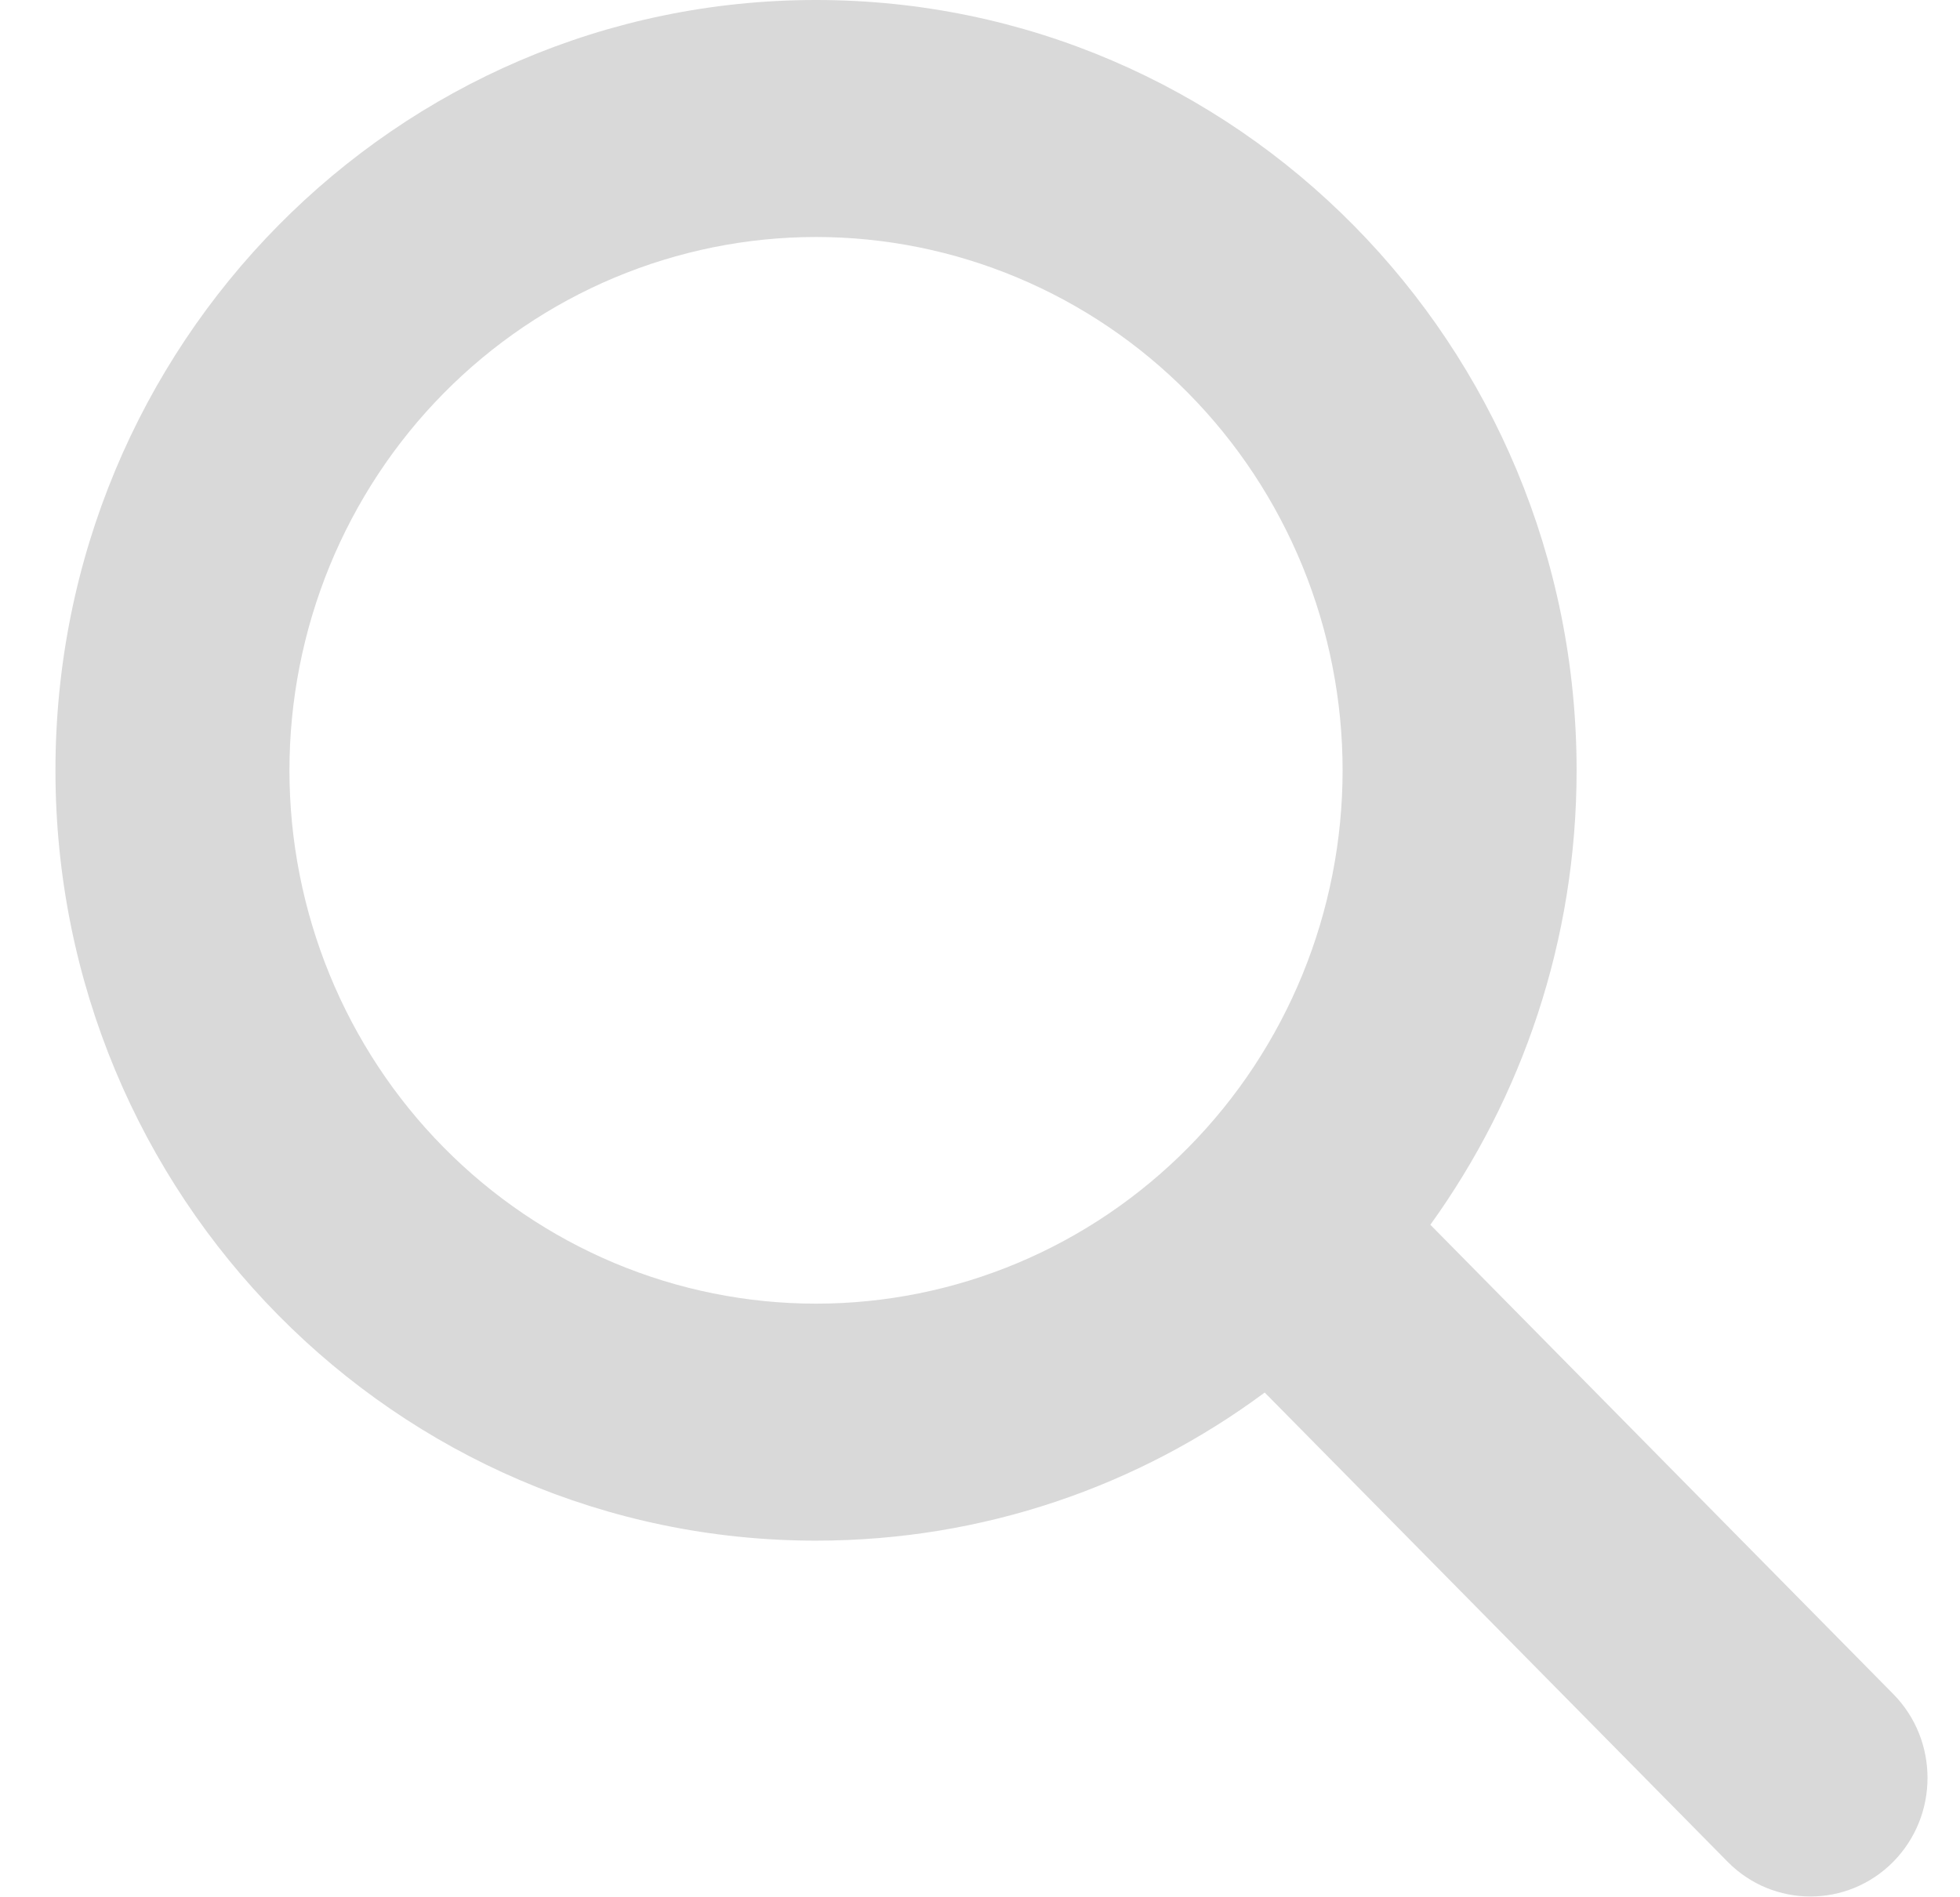
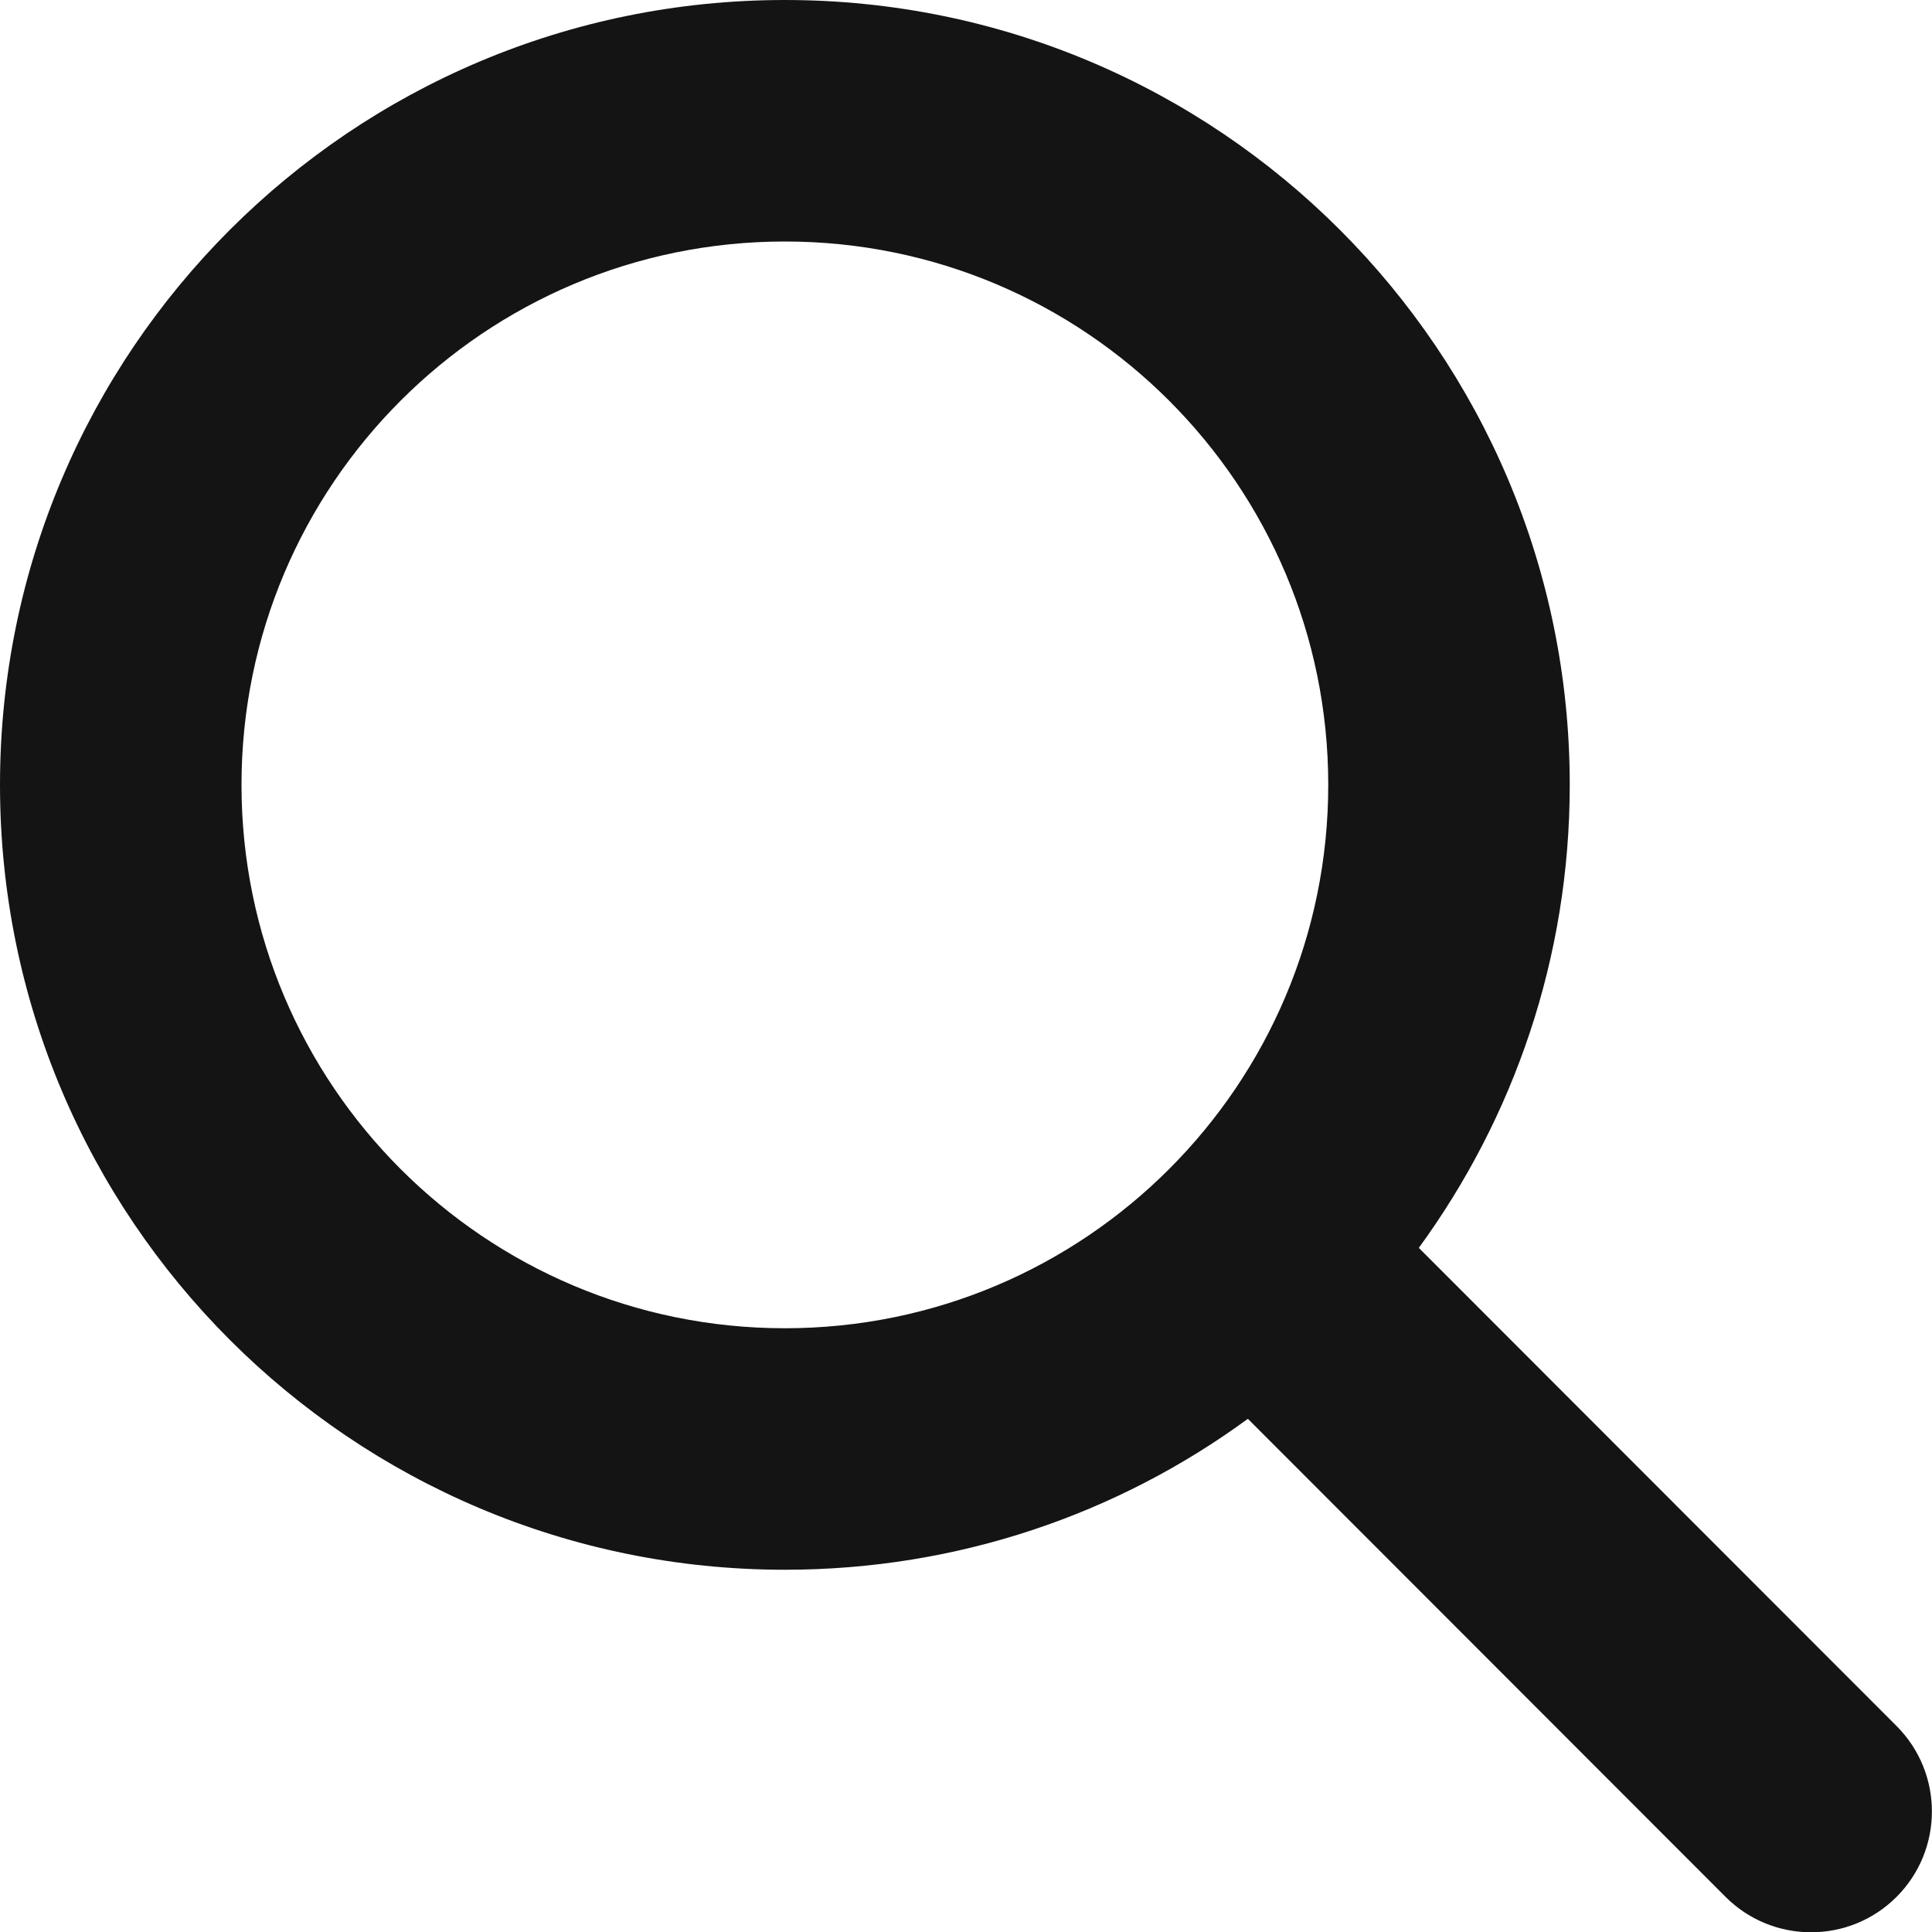
- <svg xmlns="http://www.w3.org/2000/svg" width="31" height="30" viewBox="0 0 31 30" fill="none">
-   <path d="M24.936 12.186C24.936 14.875 24.074 17.359 22.623 19.374L29.944 26.797C30.667 27.529 30.667 28.718 29.944 29.451C29.221 30.183 28.047 30.183 27.325 29.451L20.003 22.028C18.013 23.504 15.561 24.371 12.906 24.371C6.261 24.371 0.877 18.917 0.877 12.186C0.877 5.454 6.261 0 12.906 0C19.552 0 24.936 5.454 24.936 12.186ZM12.906 20.622C14 20.622 15.083 20.404 16.093 19.98C17.104 19.556 18.022 18.934 18.795 18.151C19.569 17.368 20.182 16.438 20.601 15.414C21.019 14.391 21.235 13.294 21.235 12.186C21.235 11.078 21.019 9.981 20.601 8.957C20.182 7.934 19.569 7.004 18.795 6.22C18.022 5.437 17.104 4.816 16.093 4.392C15.083 3.968 14 3.749 12.906 3.749C11.813 3.749 10.73 3.968 9.719 4.392C8.709 4.816 7.791 5.437 7.018 6.22C6.244 7.004 5.631 7.934 5.212 8.957C4.794 9.981 4.578 11.078 4.578 12.186C4.578 13.294 4.794 14.391 5.212 15.414C5.631 16.438 6.244 17.368 7.018 18.151C7.791 18.934 8.709 19.556 9.719 19.98C10.73 20.404 11.813 20.622 12.906 20.622Z" fill="#D9D9D9" />
+ <svg xmlns="http://www.w3.org/2000/svg" viewBox="0 0 512 512">
+   <path fill="#141414" d="M416 208c0 45.9-14.9 88.3-40 122.7L502.6 457.4c12.5 12.5 12.5 32.8 0 45.3s-32.8 12.5-45.3 0L330.7 376c-34.4 25.2-76.8 40-122.7 40C93.1 416 0 322.9 0 208S93.1 0 208 0S416 93.1 416 208zM208 352a144 144 0 1 0 0-288 144 144 0 1 0 0 288z" />
</svg>
